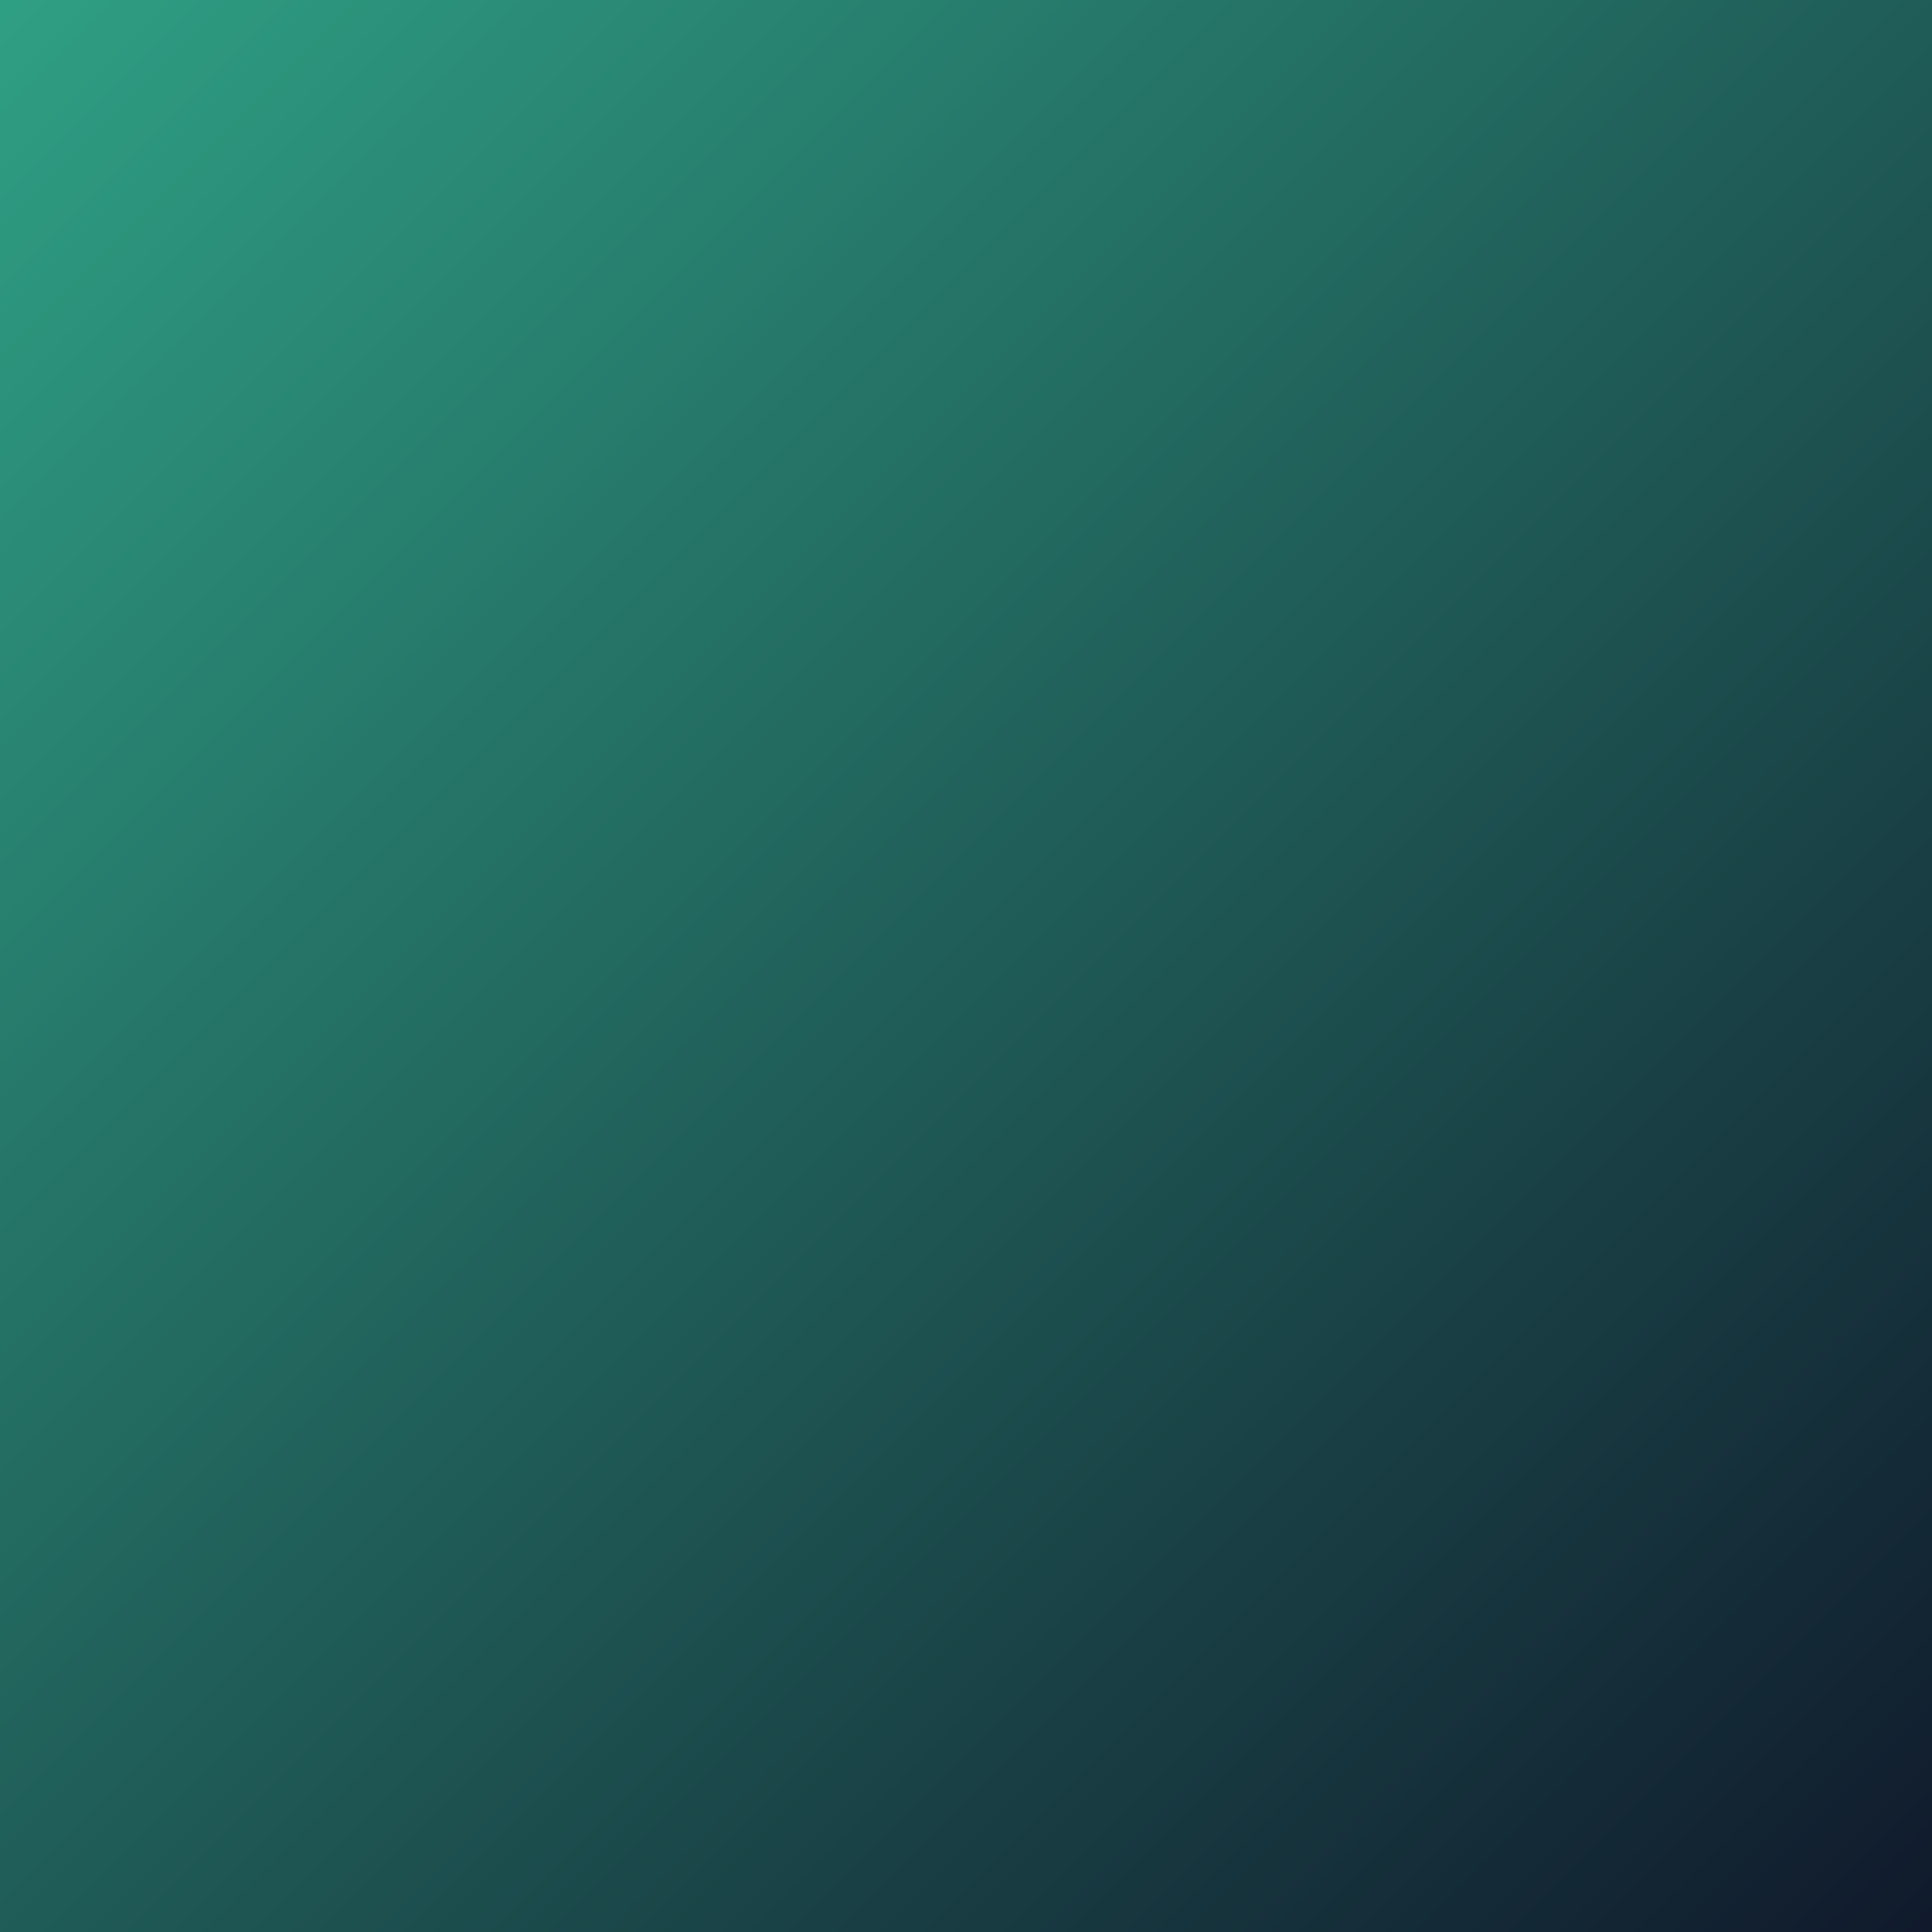
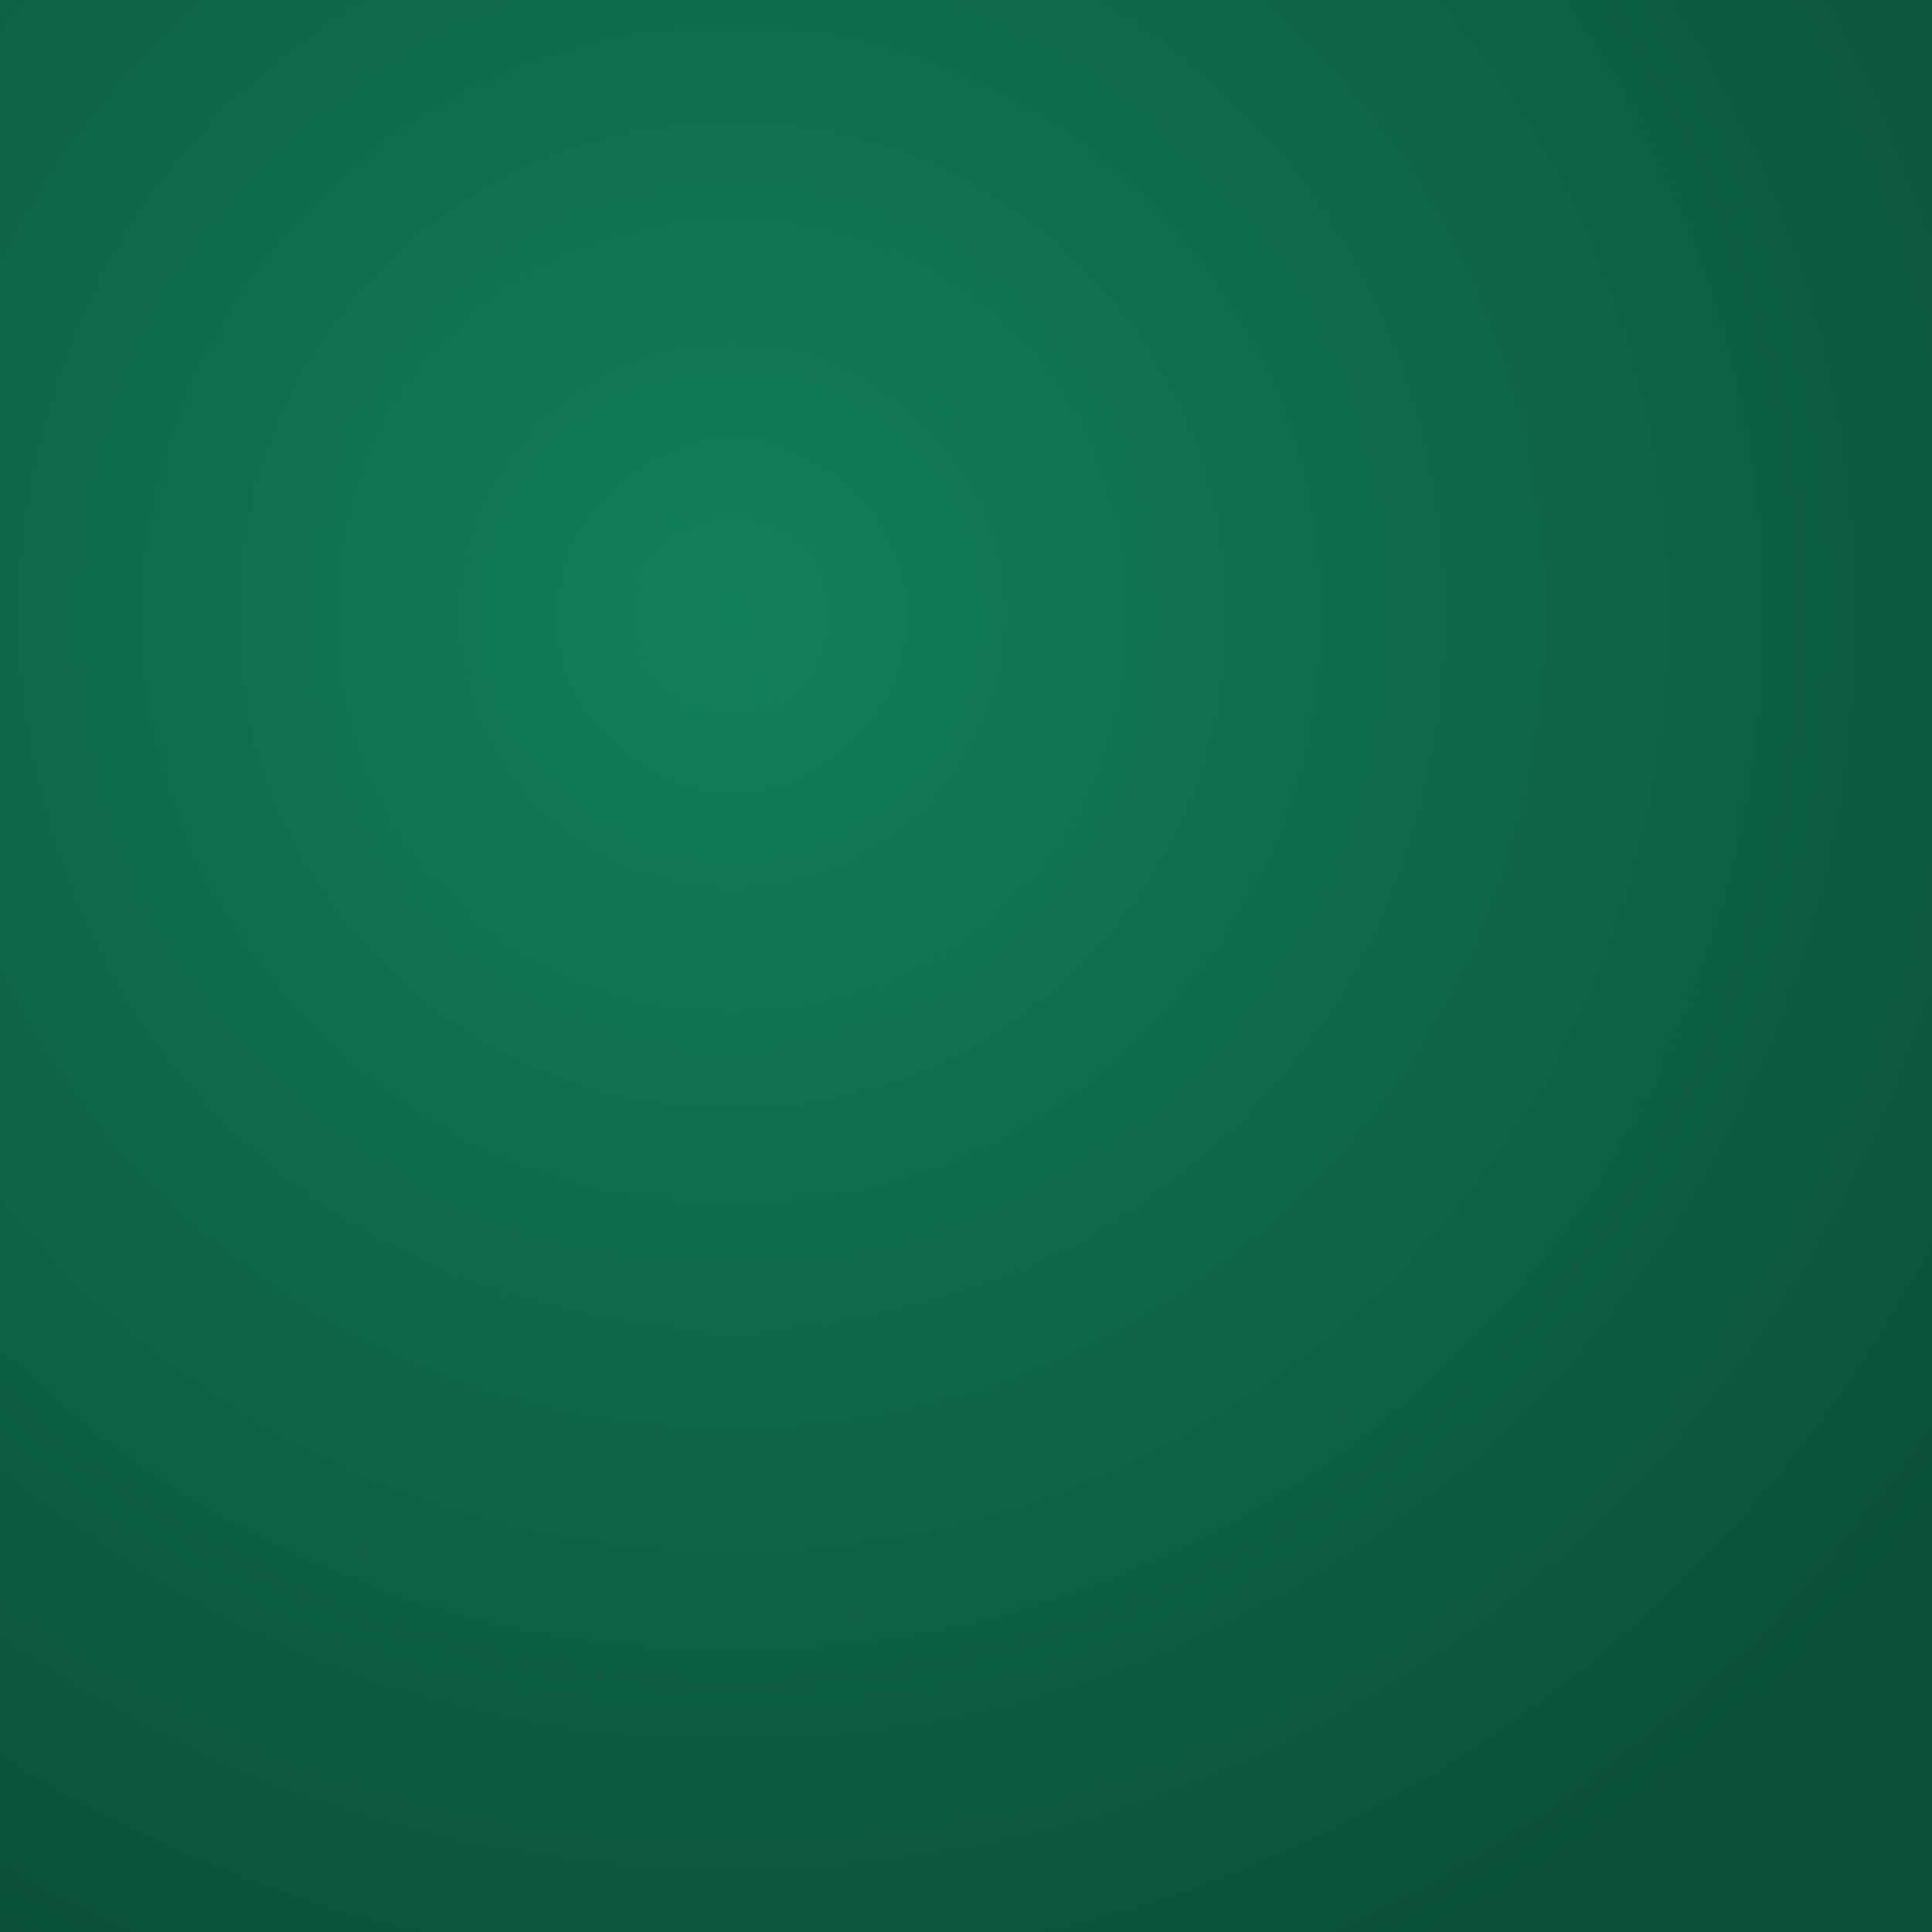
- <svg xmlns="http://www.w3.org/2000/svg" width="1024" height="1024" viewBox="0 0 1024 1024">
+ <svg xmlns="http://www.w3.org/2000/svg" viewBox="0 0 1024 1024">
  <defs>
-     <linearGradient id="bg" x1="0%" y1="0%" x2="100%" y2="100%">
-       <stop offset="0%" stop-color="#2FA084" />
-       <stop offset="100%" stop-color="#10192B" />
-     </linearGradient>
+     <radialGradient id="bg" cx="38%" cy="32%" r="80%">
+       <stop offset="0%" stop-color="#128059" />
+       <stop offset="100%" stop-color="#0A4F37" />
+     </radialGradient>
  </defs>
-   <rect x="0" y="0" width="1024" height="1024" fill="url(#bg)" />
+   <rect width="1024" height="1024" fill="url(#bg)" />
</svg>
